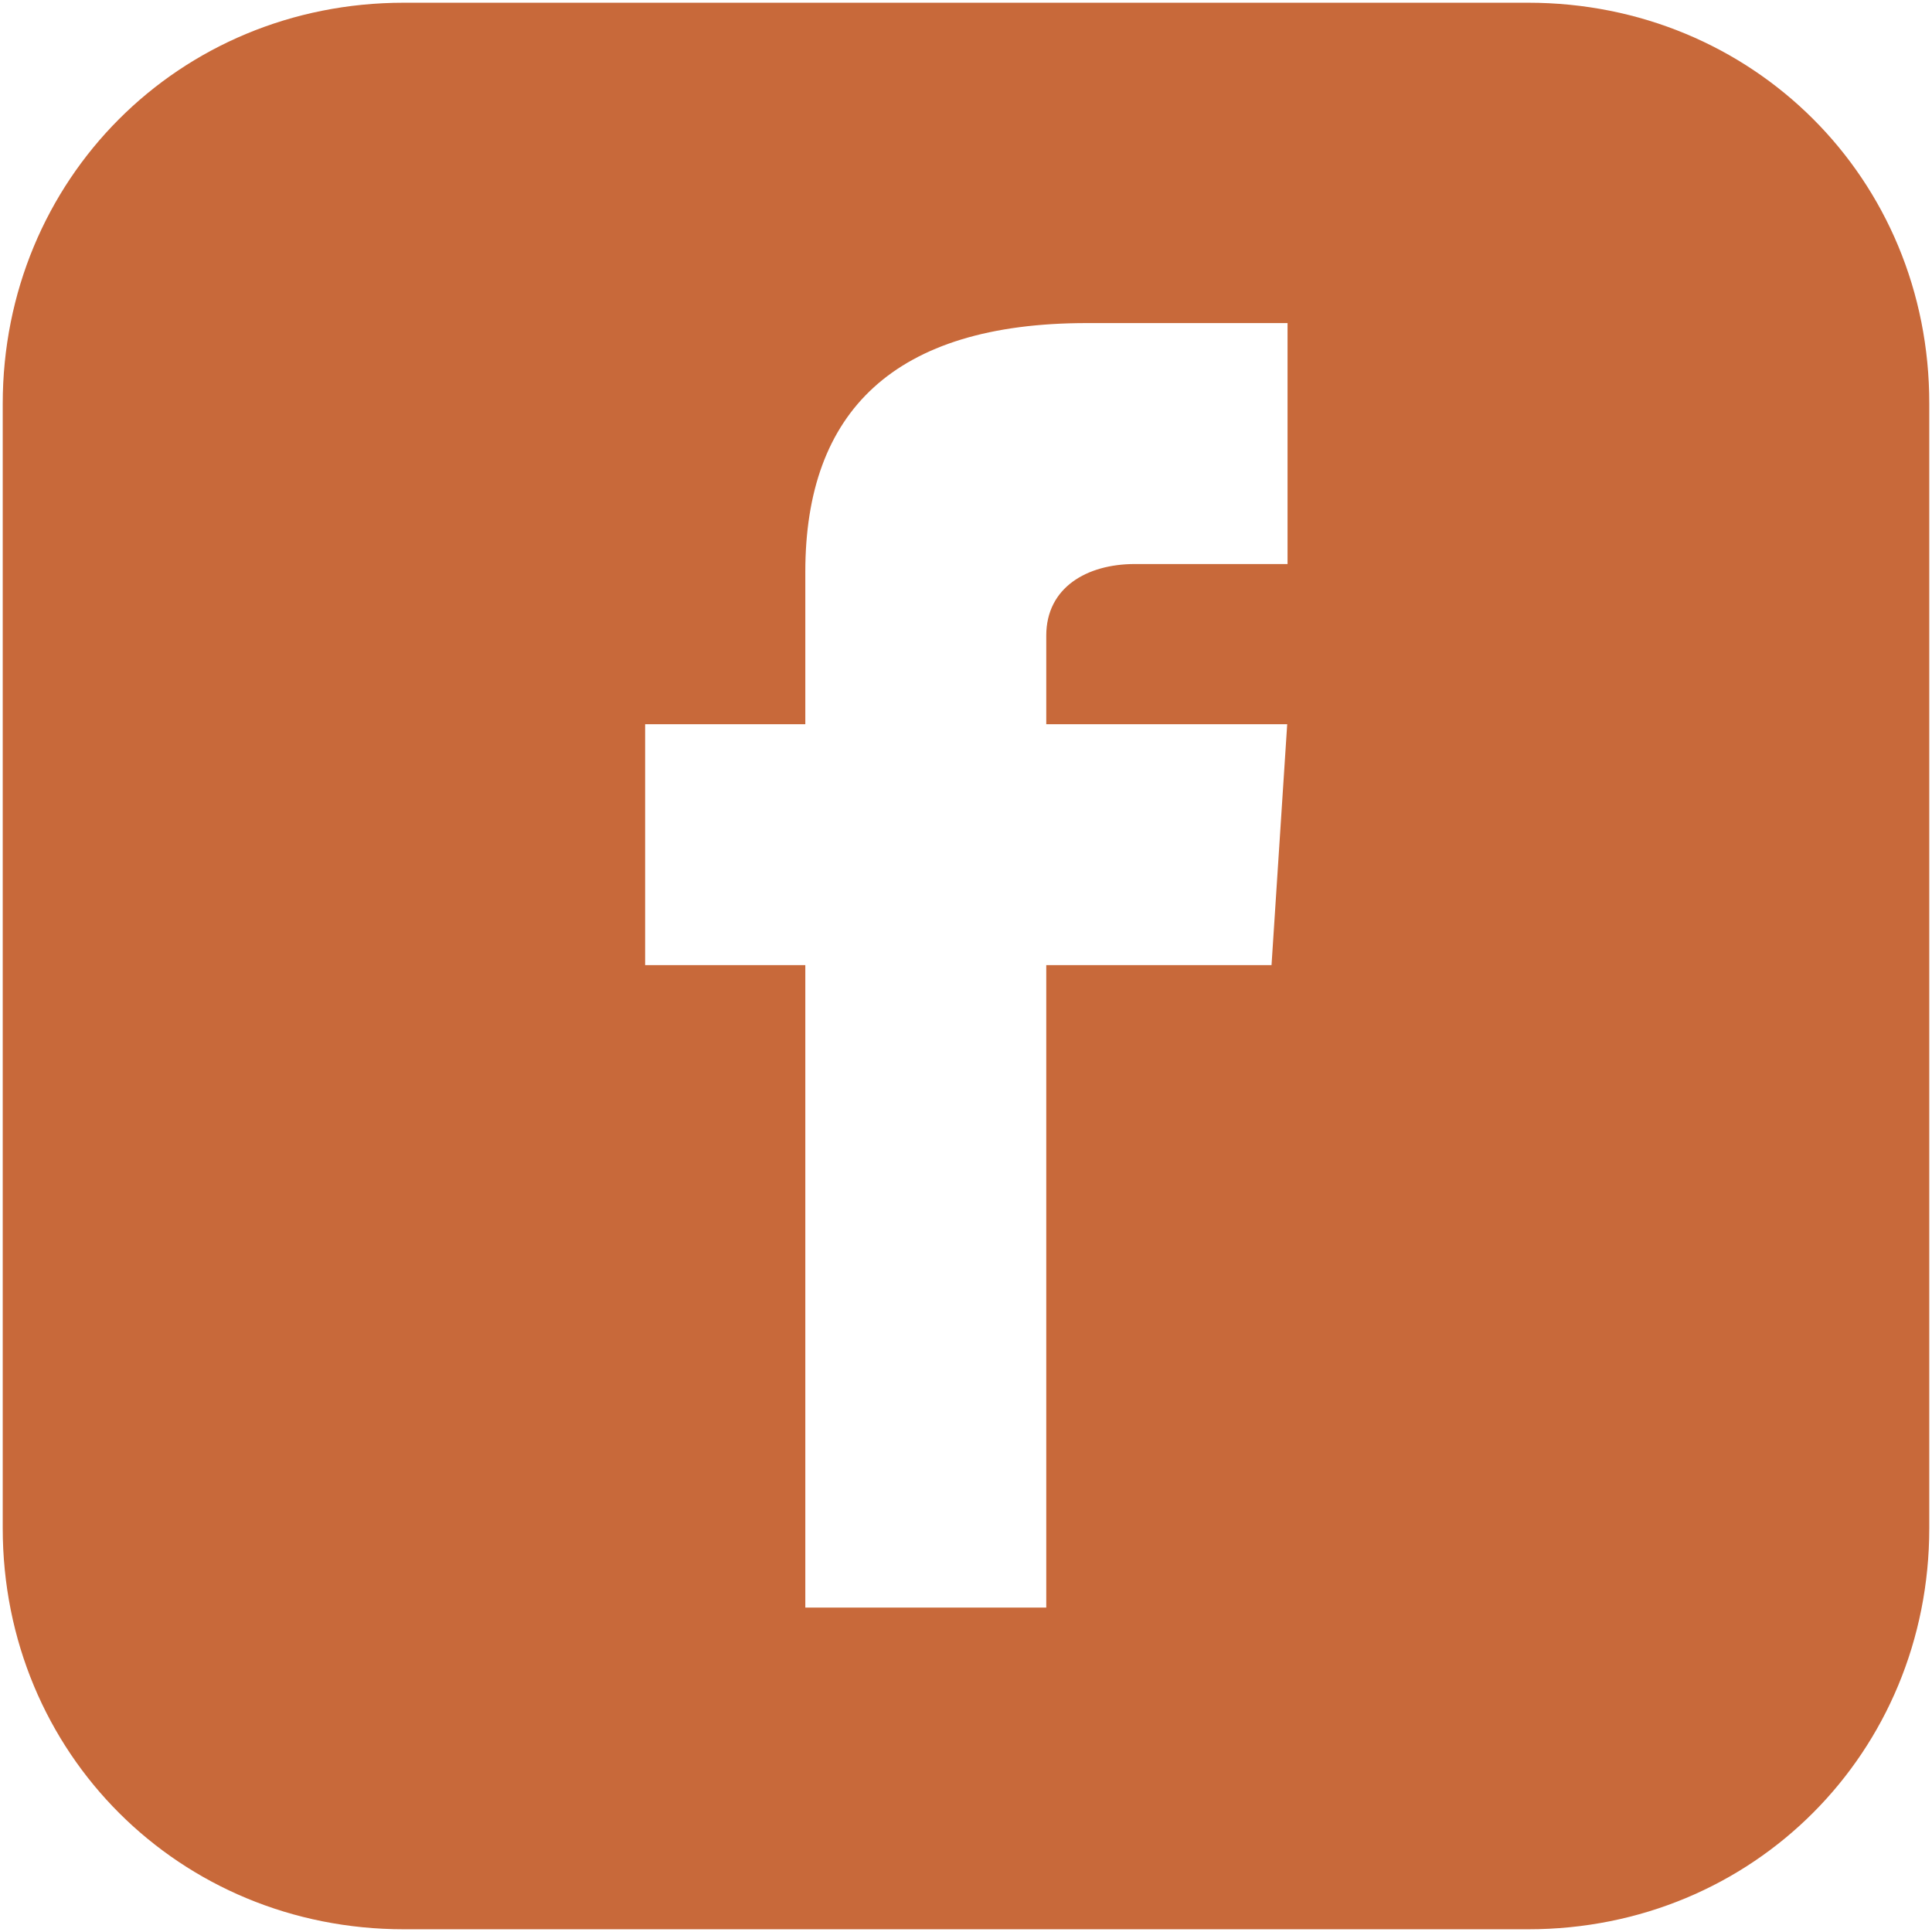
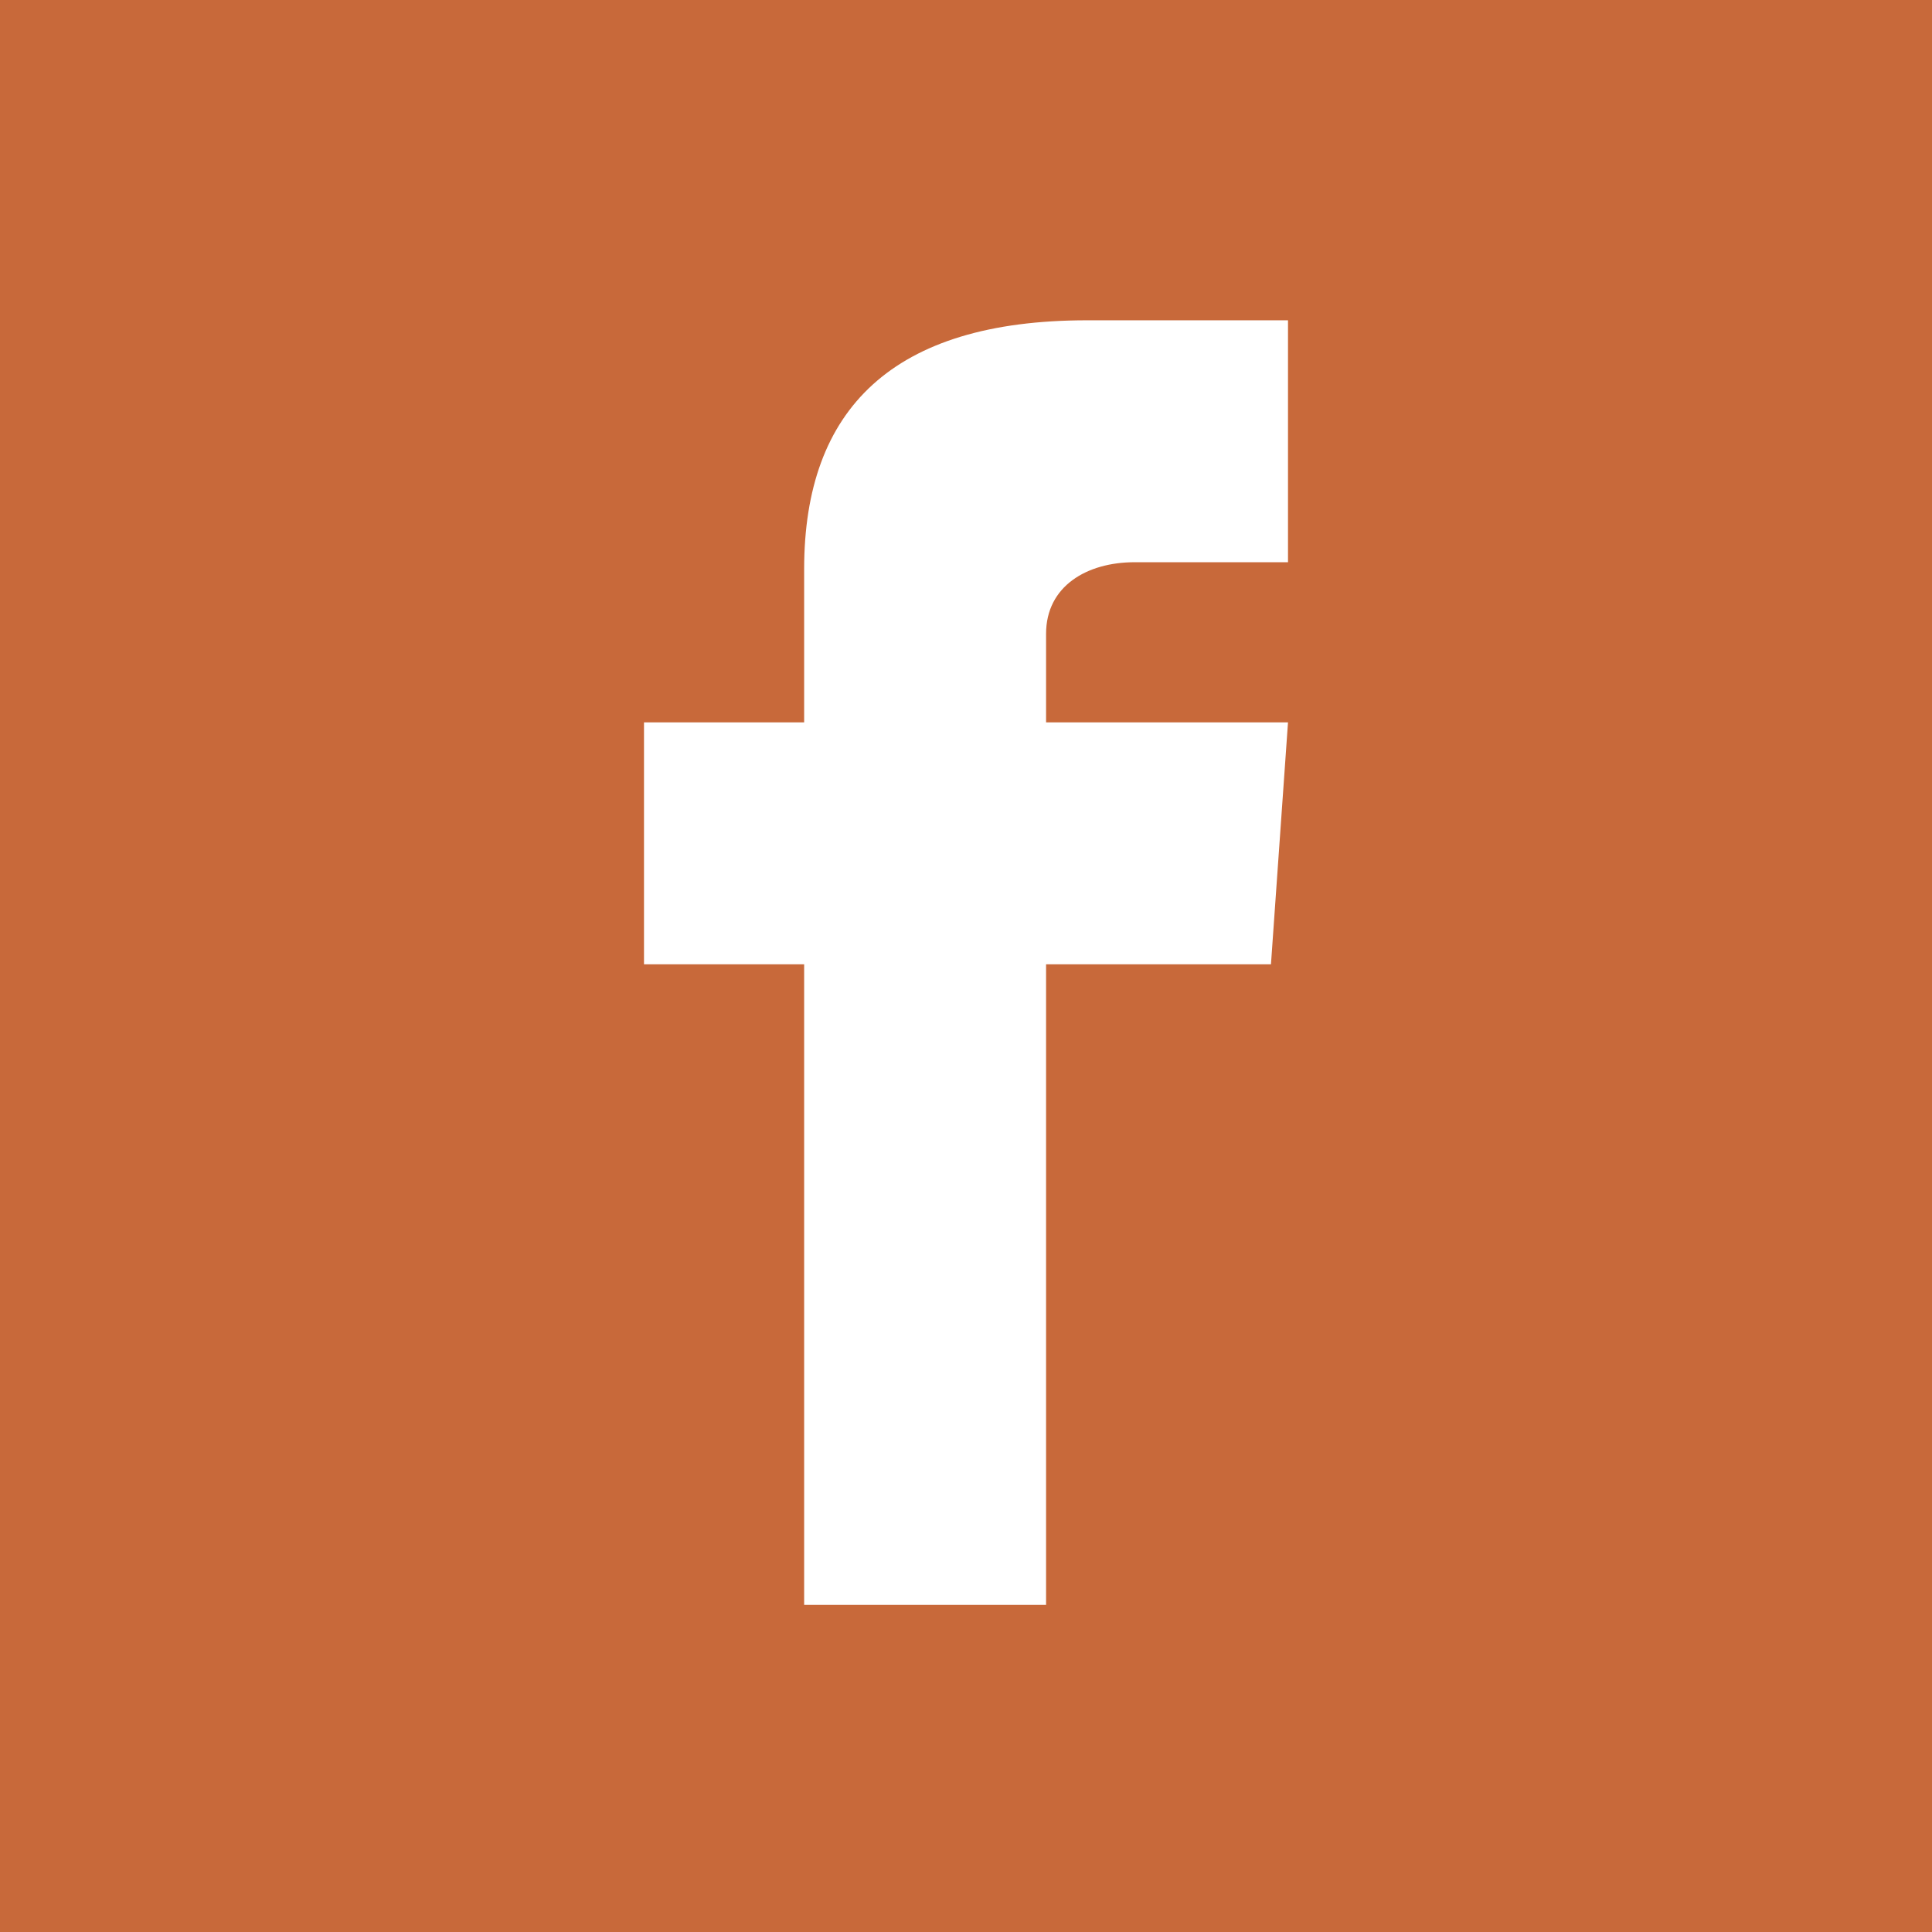
- <svg xmlns="http://www.w3.org/2000/svg" id="katman_1" data-name="katman 1" viewBox="0 0 56.69 56.69">
-   <defs>
-     <style>
-       .cls-1 {
-         fill: #c8693a;
-         stroke-width: 0px;
-       }
-     </style>
-   </defs>
-   <path class="cls-1" d="M44.84.08H11.85C5.24.08.08,5.28.08,11.85v32.99c0,6.61,5.2,11.77,11.77,11.77h32.99c6.61,0,11.77-5.2,11.77-11.77V11.85C56.62,5.24,51.42.08,44.84.08ZM37.77,16.55h-4.47c-1.41,0-2.6.69-2.6,2.1v2.6h7.07l-.46,7.07h-6.61v18.85h-7.07v-18.85h-4.7v-7.07h4.7v-4.47c0-4.7,2.6-7.3,8.26-7.3h5.89v7.07Z" />
+ <svg xmlns="http://www.w3.org/2000/svg" version="1.1" id="katman_1" x="0px" y="0px" viewBox="0 0 56.7 56.7" style="enable-background:new 0 0 56.7 56.7;" xml:space="preserve">
+   <style type="text/css">
+ 	.st0{fill:#C8693A;}
+ </style>
+   <path class="st0" d="M0,0v56.7h56.7V0H0z M37.8,16.5L37.8,16.5h-4.5c-1.4,0-2.6,0.7-2.6,2.1v2.6h7.1l-0.5,7.1h-6.6v18.8h-7.1V28.3  h-4.7v-7.1h4.7v-4.5c0-4.7,2.6-7.3,8.3-7.3h5.9V16.5z" />
</svg>
